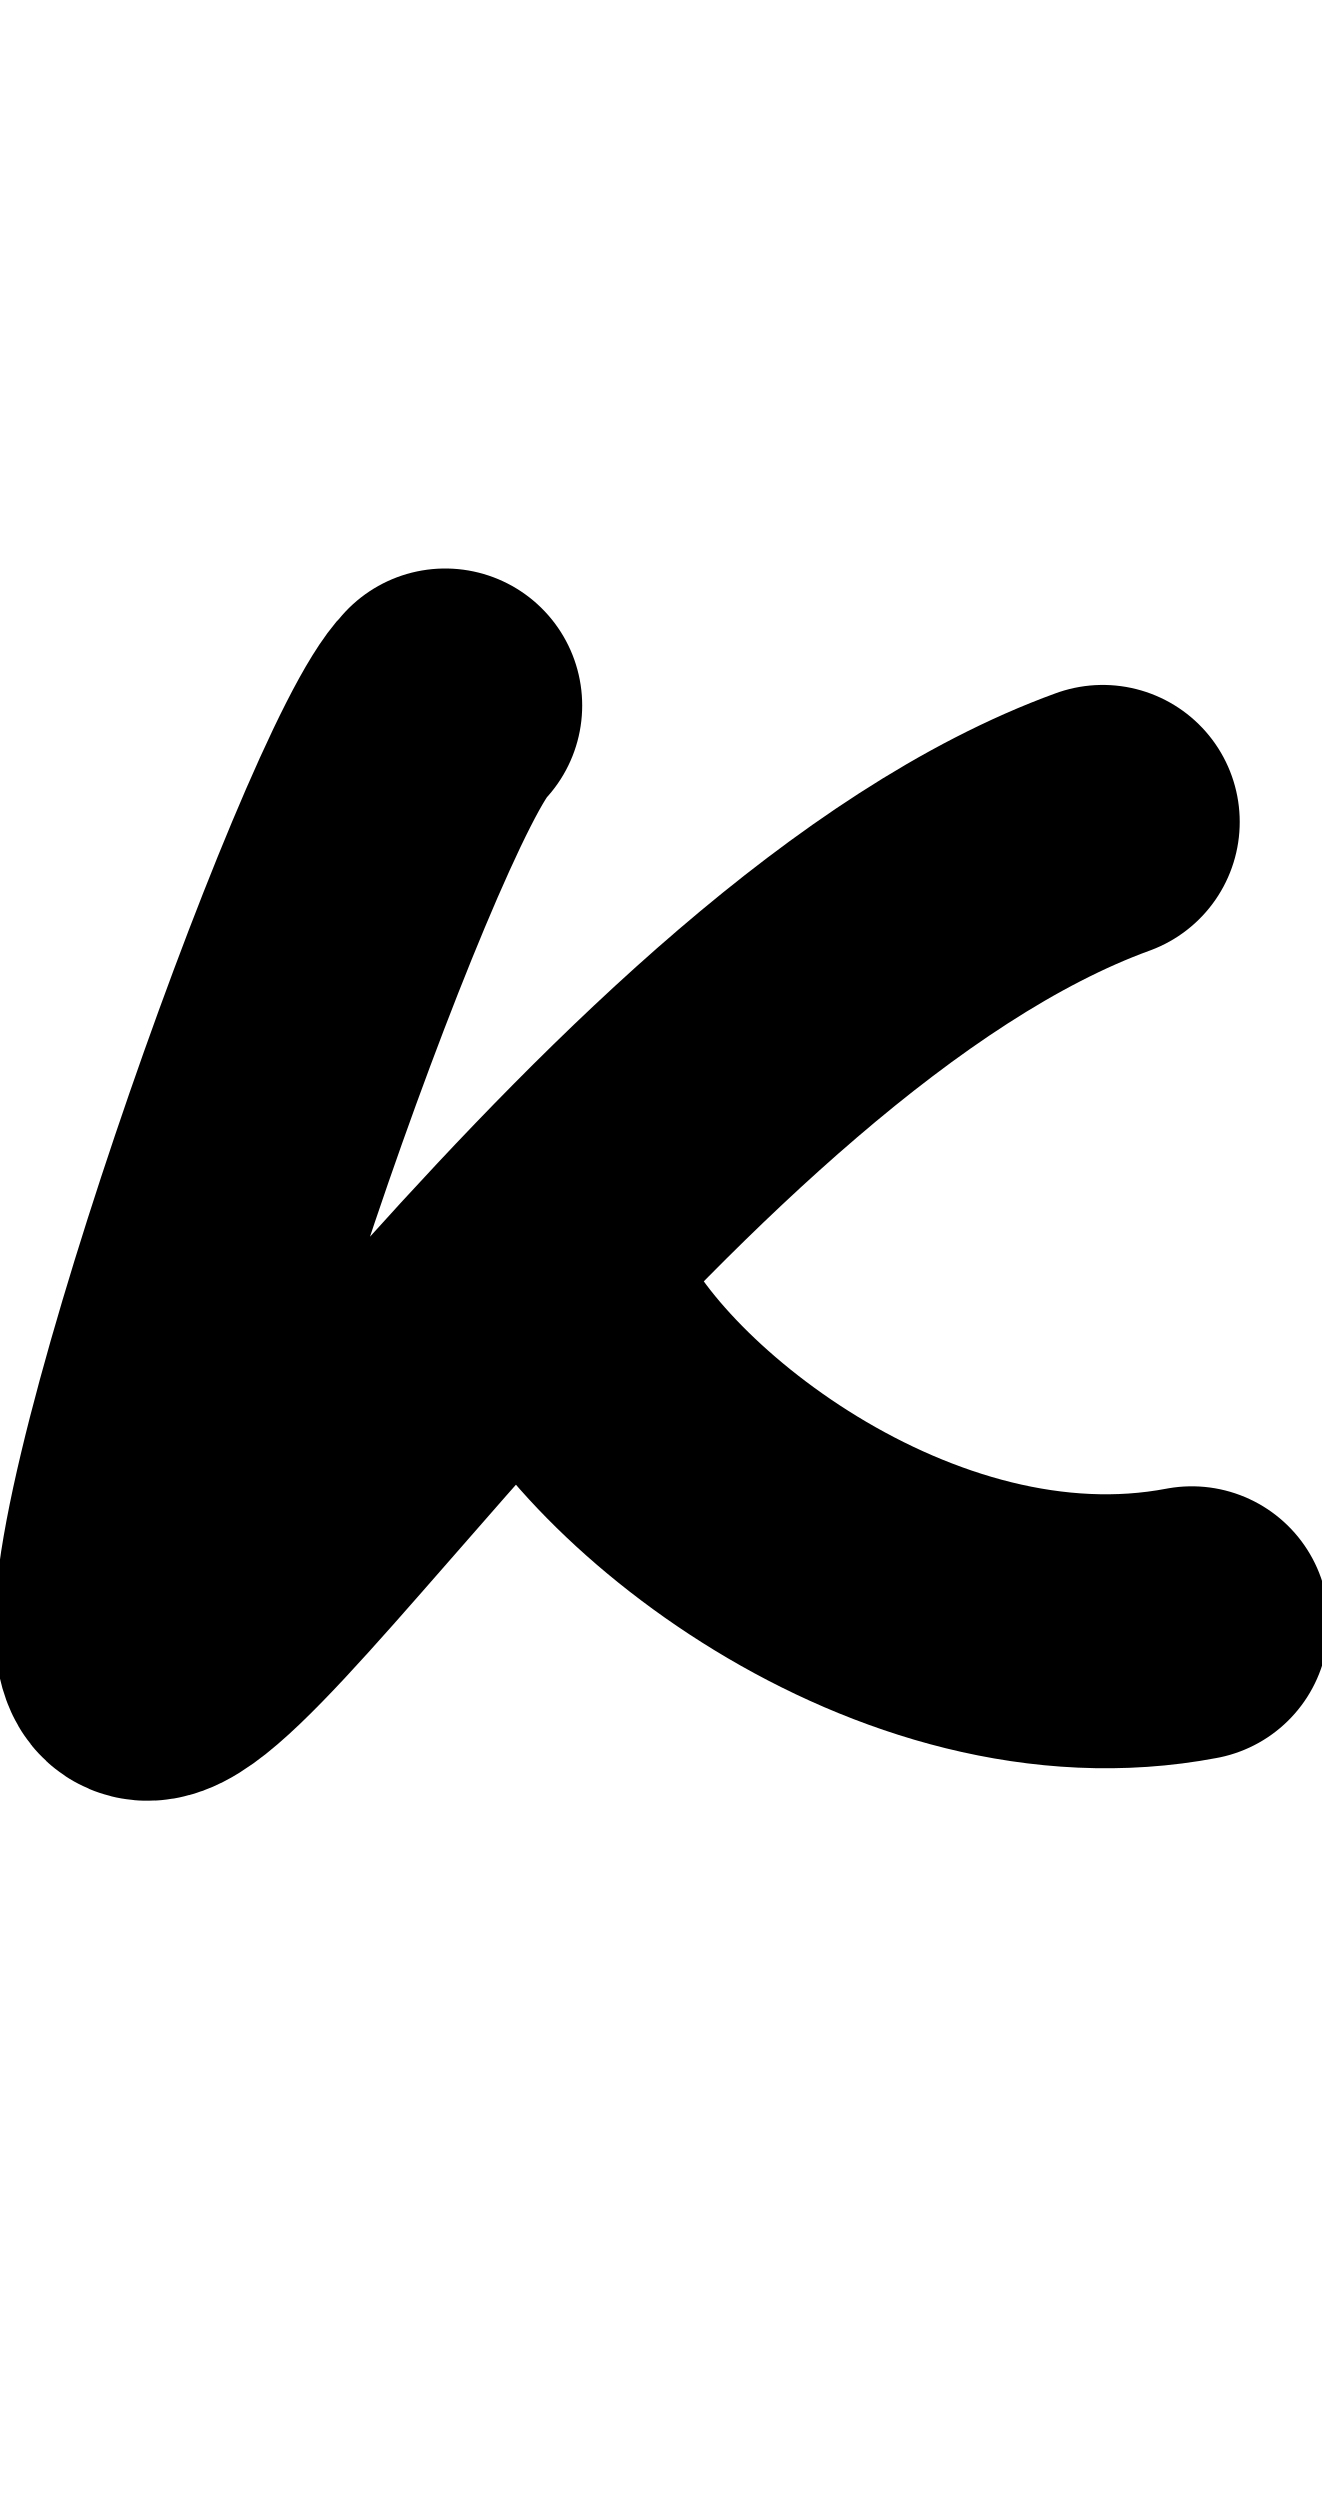
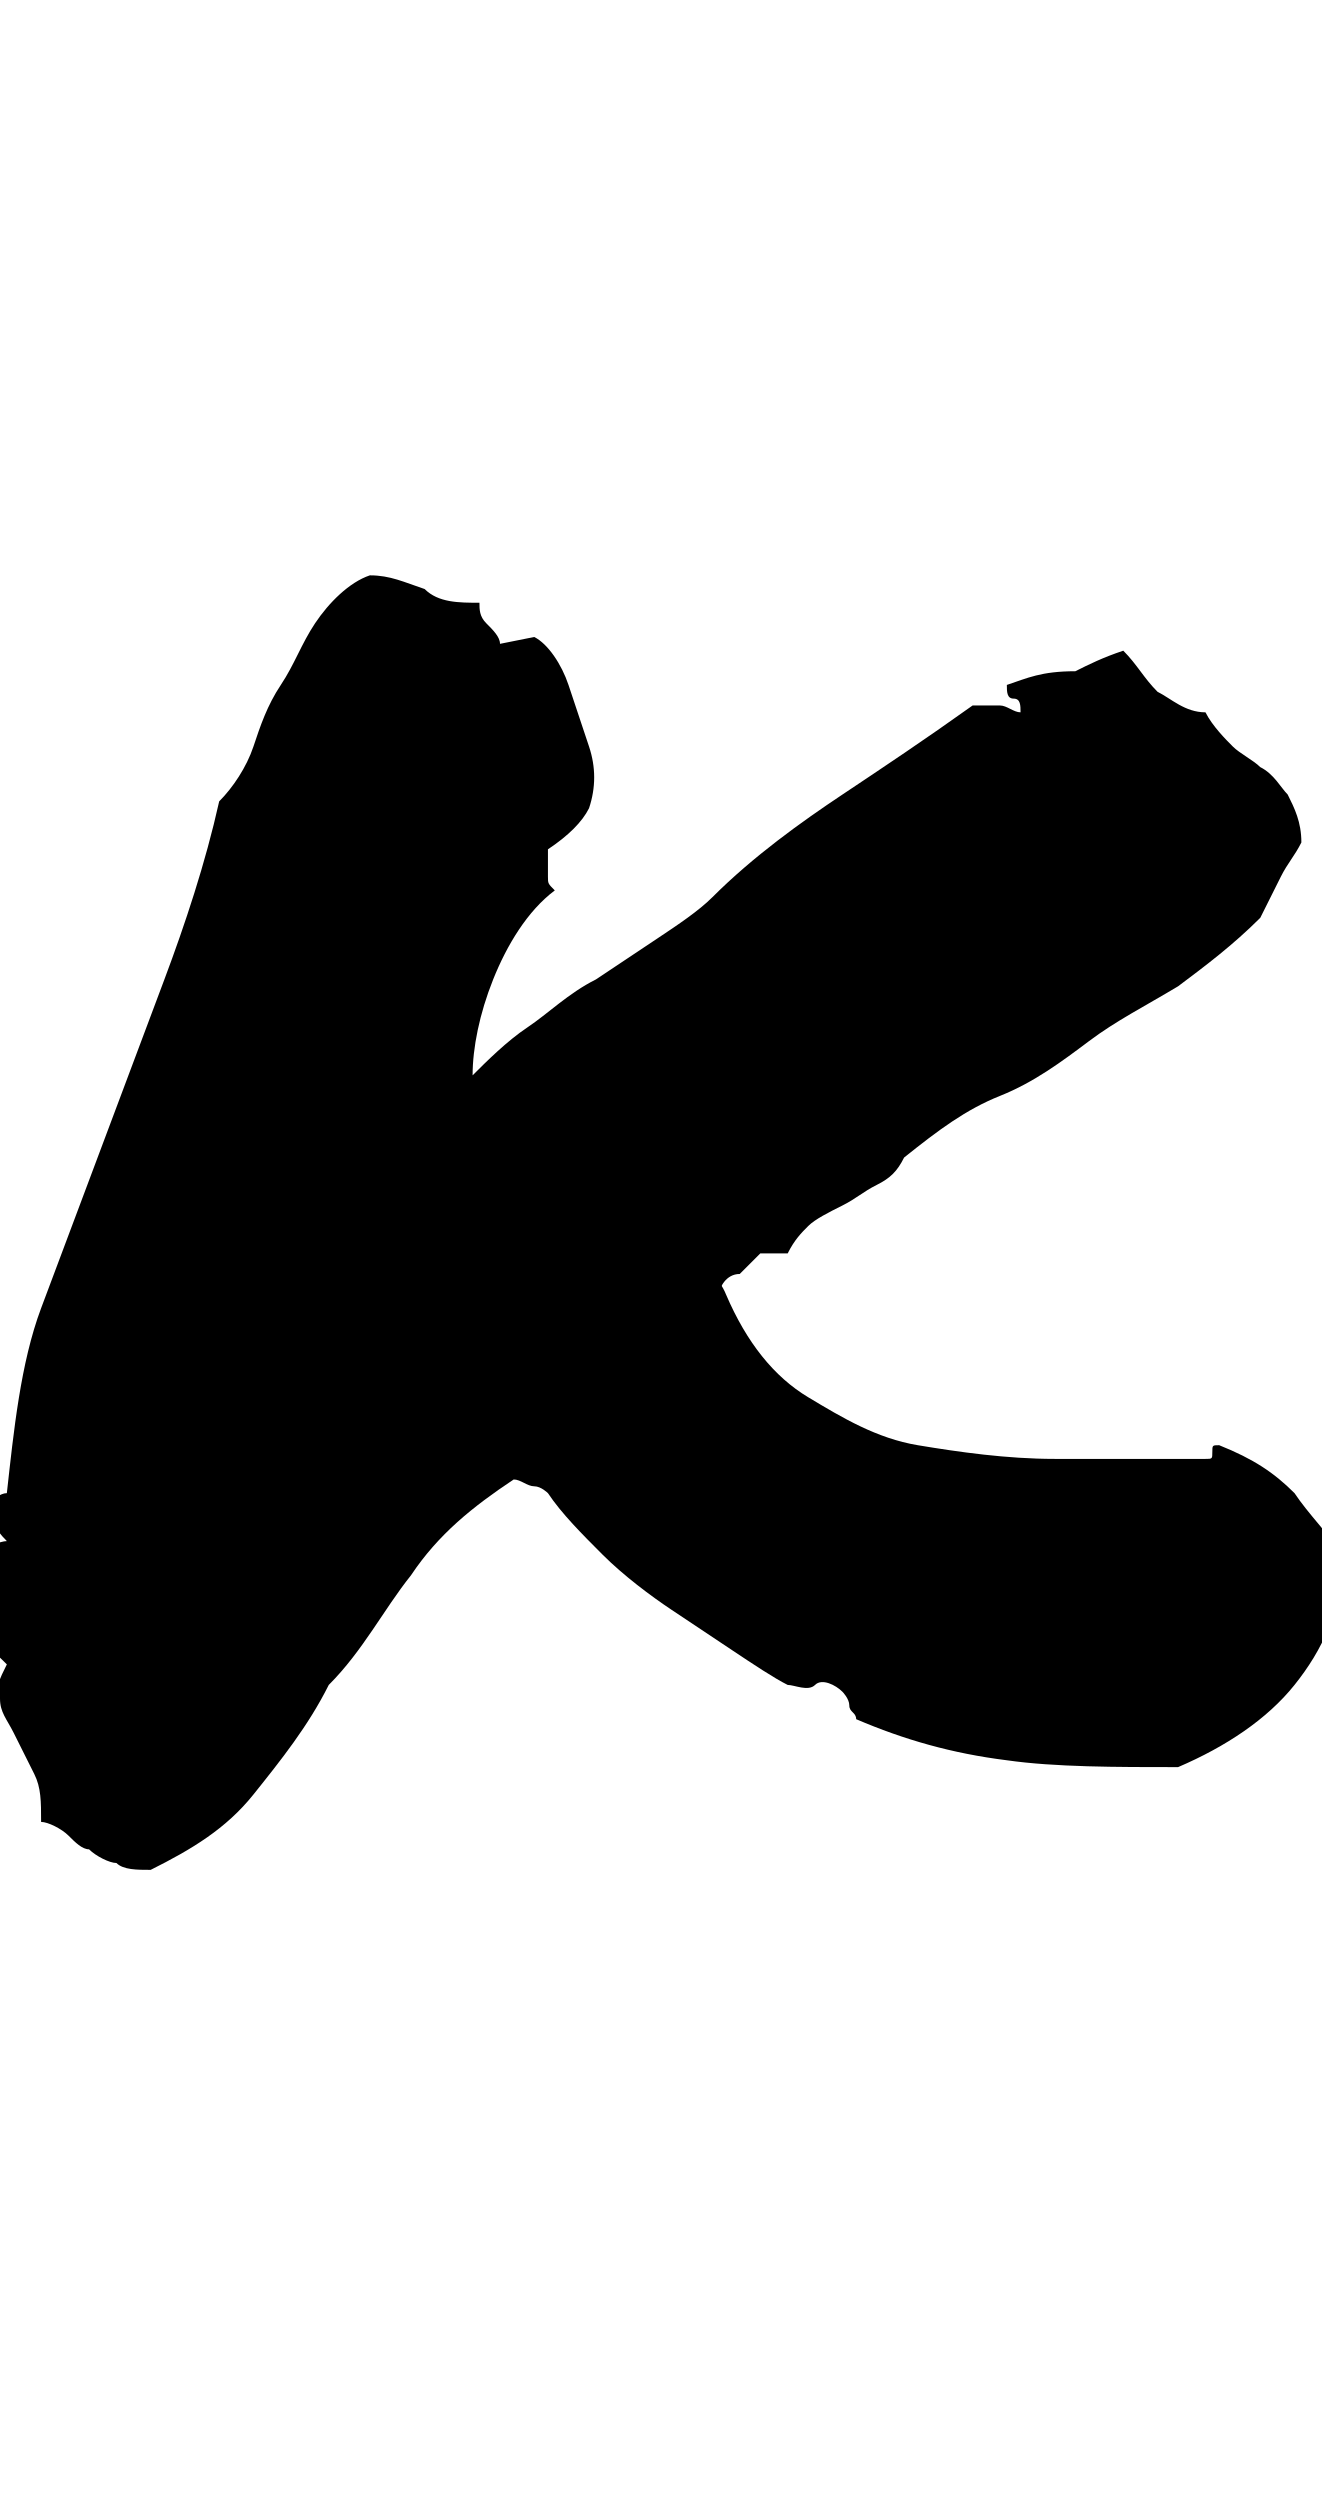
- <svg xmlns="http://www.w3.org/2000/svg" version="1.1" id="Layer_1" x="0px" y="0px" viewBox="0 0 19.3 36.5" enable-background="new 0 0 19.3 36.5" xml:space="preserve">
-   <path fill="none" stroke="#000000" stroke-width="4" stroke-linecap="round" stroke-linejoin="round" stroke-miterlimit="10" d="  M6.5,10.3C5.4,11.4,1.3,23,2,24.2S9.5,14.4,16.1,12" />
-   <path fill="none" stroke="#000000" stroke-width="4" stroke-linecap="round" stroke-linejoin="round" stroke-miterlimit="10" d="  M8.1,18.9c0.8,2.1,5.1,5.6,9.3,4.8" />
+ <svg xmlns="http://www.w3.org/2000/svg" xmlns:xlink="http://www.w3.org/1999/xlink" version="1.1" id="Layer_1" x="0px" y="0px" viewBox="0 0 19.3 36.5" enable-background="new 0 0 19.3 36.5" xml:space="preserve">
+   <g>
+     <defs>
+       <path id="SVGID_36_" d="M18.9,21.8c-0.3-0.3-0.6-0.5-1.1-0.7c-0.1,0-0.1,0-0.1,0.1c0,0.1,0,0.1-0.1,0.1c-0.8,0-1.5,0-2.2,0    c-0.7,0-1.4-0.1-2-0.2s-1.1-0.4-1.6-0.7c-0.5-0.3-0.9-0.8-1.2-1.5l0,0c-0.2-0.5-0.8-0.6-1.3-0.6c-0.5,0.1-1.1,0.5-1.6,0.8    c-0.6,0.5-0.7,1.1-0.5,1.8c0,0.1,0.1,0.6,0.2,0.6s0.1,0.1,0.1,0.1c0.1,0,0.2,0.1,0.3,0.1c0.1,0,0.2,0.1,0.2,0.1    c0.2,0.3,0.5,0.6,0.8,0.9c0.3,0.3,0.7,0.6,1,0.8c0.3,0.2,0.6,0.4,0.9,0.6s0.6,0.4,0.8,0.5c0.1,0,0.3,0.1,0.4,0s0.3,0,0.4,0.1    c0,0,0.1,0.1,0.1,0.2c0,0.1,0.1,0.1,0.1,0.2c0.7,0.3,1.4,0.5,2.2,0.6c0.7,0.1,1.6,0.1,2.5,0.1c0.7-0.3,1.3-0.7,1.7-1.2    c0.4-0.5,0.7-1.1,0.7-1.9C19.4,22.4,19.1,22.1,18.9,21.8z" />
+     </defs>
+     <clipPath id="SVGID_3_">
+       <use xlink:href="#SVGID_36_" overflow="visible" />
+     </clipPath>
+     <path clip-path="url(#SVGID_3_)" fill="none" stroke="#000000" stroke-width="6" stroke-linecap="round" stroke-linejoin="round" stroke-miterlimit="10" d="   M8.1,19.2c0.8,2.1,5.1,5.6,9.3,4.8" />
+   </g>
+   <g>
+     <defs>
+       <path id="SVGID_38_" d="M7.5,21.6c0.5-0.4,1-0.7,1.4-1.1c0.5-0.5,1.2-1.1,1.6-1.6l0,0c0-0.1,0.1-0.3,0.3-0.3    c0.1-0.1,0.2-0.2,0.3-0.3c0.1,0,0.1,0,0.2,0c0.1,0,0.1,0,0.2,0c0.1-0.2,0.2-0.3,0.3-0.4s0.3-0.2,0.5-0.3c0.2-0.1,0.3-0.2,0.5-0.3    s0.3-0.2,0.4-0.4c0.5-0.4,0.9-0.7,1.4-0.9s0.9-0.5,1.3-0.8c0.4-0.3,0.8-0.5,1.3-0.8c0.4-0.3,0.8-0.6,1.2-1    c0.1-0.2,0.2-0.4,0.3-0.6c0.1-0.2,0.2-0.3,0.3-0.5c0-0.3-0.1-0.5-0.2-0.7c-0.1-0.1-0.2-0.3-0.4-0.4c-0.1-0.1-0.3-0.2-0.4-0.3    c-0.1-0.1-0.3-0.3-0.4-0.5c-0.3,0-0.5-0.2-0.7-0.3c-0.2-0.2-0.3-0.4-0.5-0.6c-0.3,0.1-0.5,0.2-0.7,0.3C15.2,9.8,15,9.9,14.7,10    c0,0.1,0,0.2,0.1,0.2c0.1,0,0.1,0.1,0.1,0.2c-0.1,0-0.2-0.1-0.3-0.1c-0.1,0-0.2,0-0.4,0c-0.7,0.5-1.3,0.9-1.9,1.3    c-0.6,0.4-1.3,0.9-1.9,1.5c-0.2,0.2-0.5,0.4-0.8,0.6c-0.3,0.2-0.6,0.4-0.9,0.6C8.3,14.5,8,14.8,7.7,15c-0.3,0.2-0.6,0.5-0.8,0.7    c0-0.4,0.1-0.9,0.3-1.4c0.2-0.5,0.5-1,0.9-1.3c-0.1-0.1-0.1-0.1-0.1-0.2c0,0,0-0.1,0-0.1c0,0,0-0.1,0-0.1s0-0.1,0-0.2    c0.3-0.2,0.5-0.4,0.6-0.6c0.1-0.3,0.1-0.6,0-0.9c-0.1-0.3-0.2-0.6-0.3-0.9C8.2,9.7,8,9.4,7.8,9.3L7.3,9.4C7.3,9.3,7.2,9.2,7.1,9.1    S7,8.9,7,8.8c-0.3,0-0.6,0-0.8-0.2C5.9,8.5,5.7,8.4,5.4,8.4C5.1,8.5,4.8,8.8,4.6,9.1C4.4,9.4,4.3,9.7,4.1,10    c-0.2,0.3-0.3,0.6-0.4,0.9c-0.1,0.3-0.3,0.6-0.5,0.8c-0.2,0.9-0.5,1.8-0.8,2.6c-0.3,0.8-0.6,1.6-0.9,2.4c-0.3,0.8-0.6,1.6-0.9,2.4    c-0.3,0.8-0.4,1.8-0.5,2.7c-0.1,0-0.2,0.1-0.2,0.1c-0.1,0-0.1,0.1-0.1,0.2c0.1,0.1,0.1,0.1,0.1,0.1c0,0,0,0.1,0.2,0.3    c-0.1,0-0.3,0.1-0.4,0.1c-0.1,0.1-0.1,0.2-0.1,0.4c0,0.1,0.1,0.2,0.1,0.3c0,0.1,0.1,0.2,0.1,0.3c0,0.1,0,0.2-0.2,0.3    c0.2,0.1,0.4,0.3,0.5,0.4C0,24.5-0.1,24.7,0,24.8c0,0.2,0.1,0.3,0.2,0.5c0.1,0.2,0.2,0.4,0.3,0.6c0.1,0.2,0.1,0.4,0.1,0.7    c0.1,0,0.3,0.1,0.4,0.2C1.1,26.9,1.2,27,1.3,27c0.1,0.1,0.3,0.2,0.4,0.2c0.1,0.1,0.3,0.1,0.5,0.1c0.6-0.3,1.1-0.6,1.5-1.1    c0.4-0.5,0.8-1,1.1-1.6C5.3,24.1,5.6,23.5,6,23C6.4,22.4,6.9,22,7.5,21.6L7.5,21.6z" />
+     </defs>
+     <clipPath id="SVGID_5_">
+       <use xlink:href="#SVGID_38_" overflow="visible" />
+     </clipPath>
+     <path clip-path="url(#SVGID_5_)" fill="none" stroke="#000000" stroke-width="6" stroke-linecap="round" stroke-linejoin="round" stroke-miterlimit="10" d="   M6.5,10.6C5.4,11.7,1.4,23.3,2,24.5s7.6-9.8,14.2-12.2" />
+   </g>
</svg>
